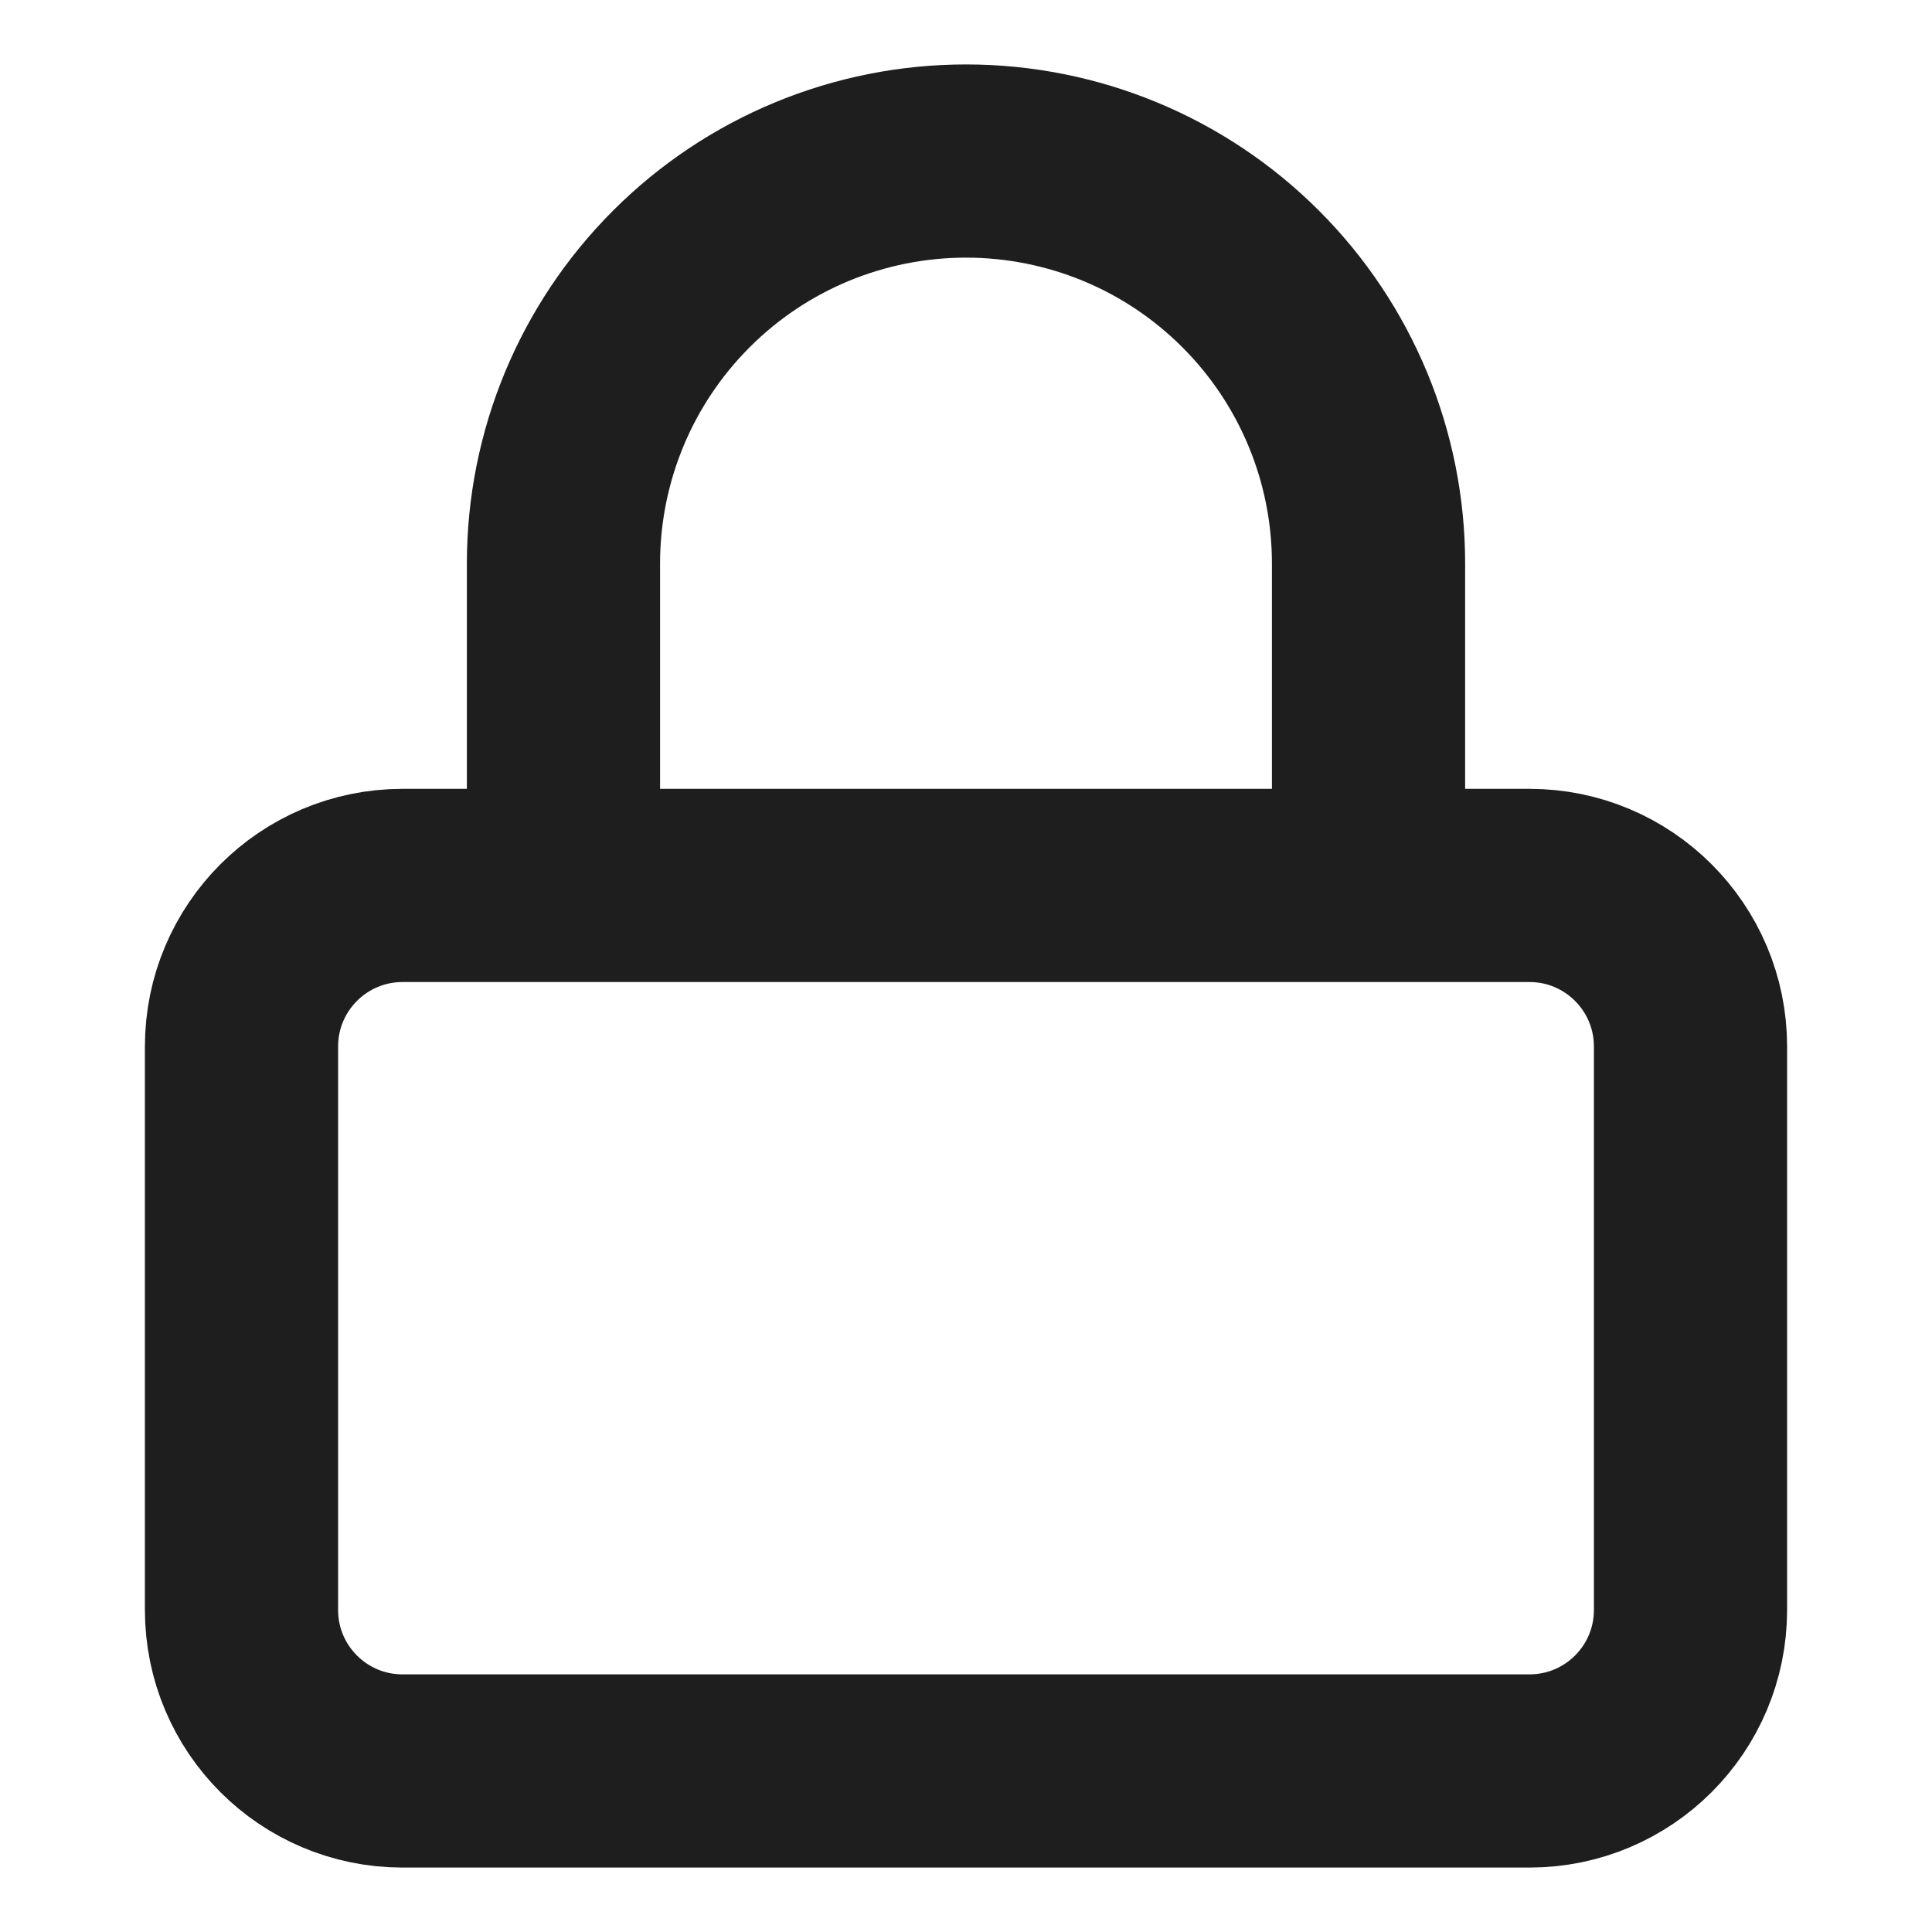
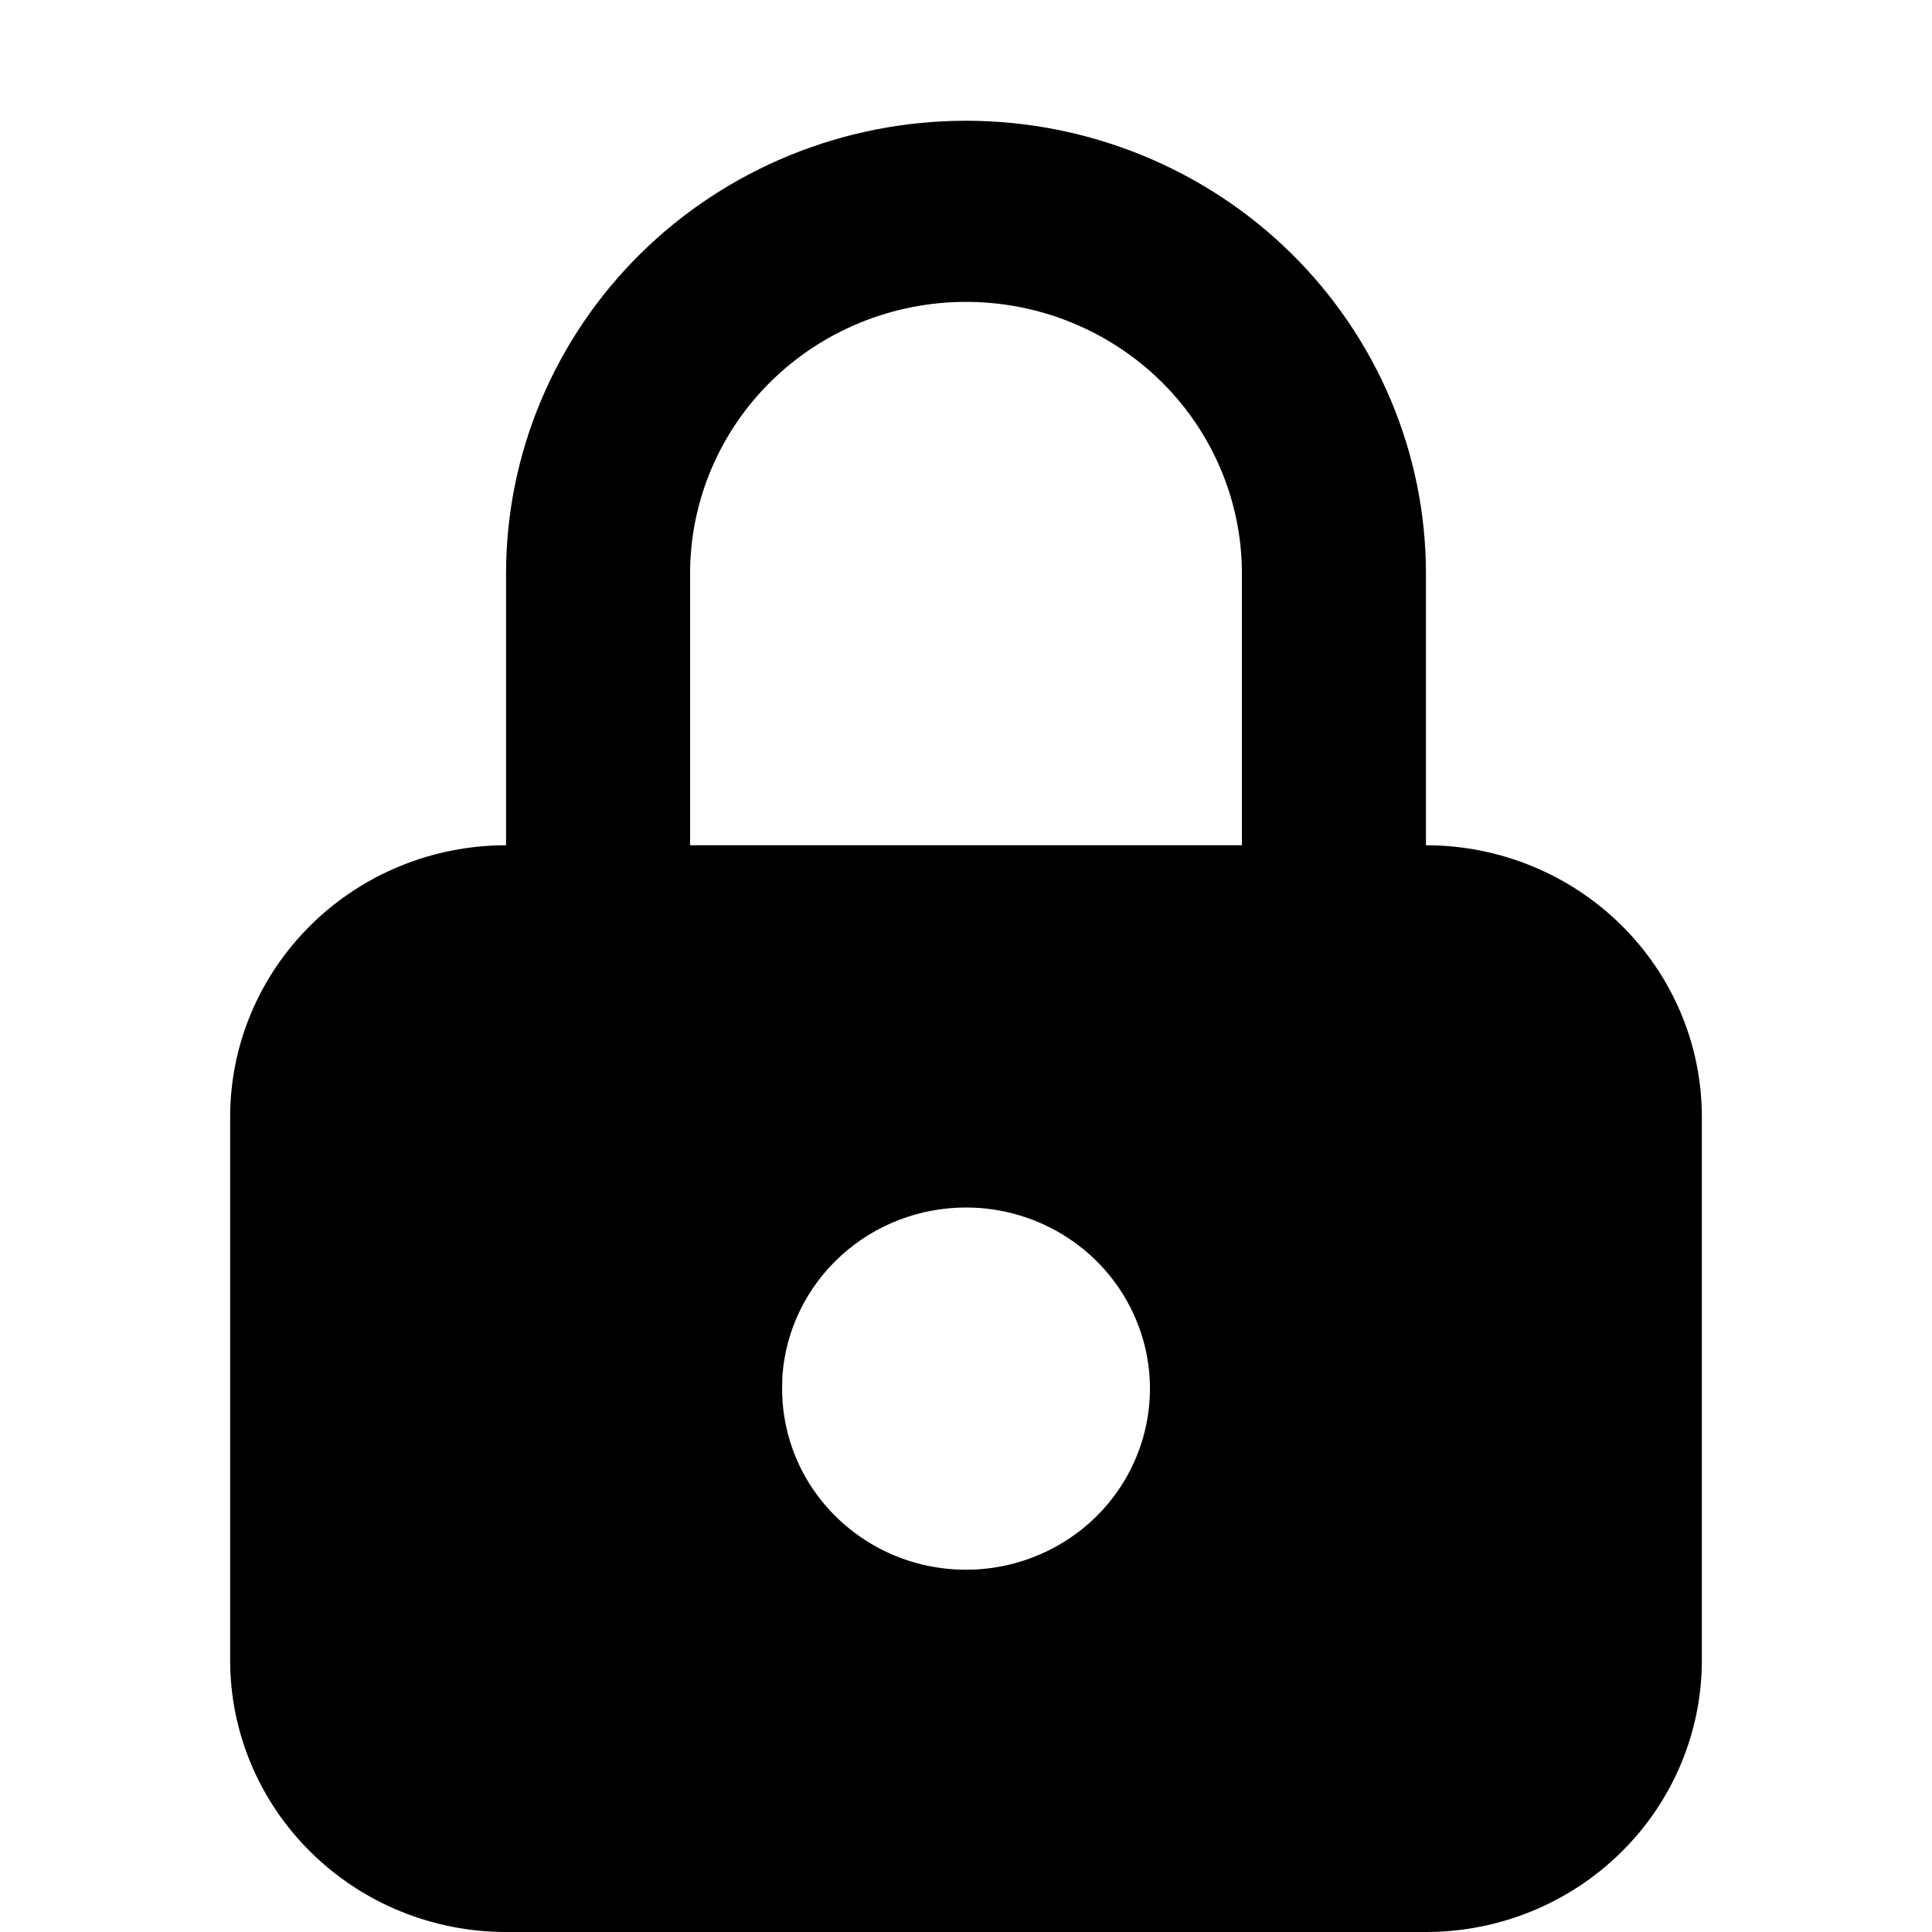
- <svg xmlns="http://www.w3.org/2000/svg" width="20" height="20" viewBox="0 0 20 20" fill="none">
-   <path d="M5.833 9.166V5.833C5.833 4.728 6.272 3.668 7.054 2.887C7.835 2.105 8.895 1.667 10 1.667C11.105 1.667 12.165 2.105 12.946 2.887C13.728 3.668 14.167 4.728 14.167 5.833V9.166M4.167 9.166H15.833C16.754 9.166 17.5 9.913 17.5 10.833V16.666C17.5 17.587 16.754 18.333 15.833 18.333H4.167C3.246 18.333 2.5 17.587 2.5 16.666V10.833C2.5 9.913 3.246 9.166 4.167 9.166Z" stroke="#1E1E1E" stroke-width="2" stroke-linecap="round" stroke-linejoin="round" />
+ <svg xmlns="http://www.w3.org/2000/svg" width="16" height="16" viewBox="0 0 16 16" fill="none">
+   <path d="M8 1C9.01 1 9.979 1.395 10.693 2.098C11.407 2.802 11.809 3.755 11.809 4.75V7C12.415 7 12.996 7.237 13.424 7.659C13.853 8.081 14.094 8.653 14.094 9.25V13.75C14.094 14.347 13.853 14.919 13.424 15.341C12.996 15.763 12.415 16 11.809 16H4.191C3.585 16 3.004 15.763 2.576 15.341C2.147 14.919 1.906 14.347 1.906 13.75V9.25C1.906 8.653 2.147 8.081 2.576 7.659C3.004 7.237 3.585 7 4.191 7V4.75C4.191 3.755 4.593 2.802 5.307 2.098C6.021 1.395 6.99 1 8 1ZM8 10C7.616 10 7.245 10.143 6.964 10.4C6.682 10.657 6.509 11.01 6.48 11.387L6.477 11.5C6.477 11.797 6.566 12.087 6.733 12.333C6.901 12.58 7.139 12.772 7.417 12.886C7.695 12.999 8.002 13.029 8.297 12.971C8.593 12.913 8.864 12.77 9.077 12.561C9.29 12.351 9.435 12.084 9.494 11.793C9.553 11.502 9.523 11.2 9.407 10.926C9.292 10.652 9.097 10.418 8.846 10.253C8.596 10.088 8.301 10 8 10ZM8 2.5C7.394 2.5 6.813 2.737 6.384 3.159C5.956 3.581 5.715 4.153 5.715 4.75V7H10.285V4.75C10.285 4.153 10.044 3.581 9.616 3.159C9.187 2.737 8.606 2.5 8 2.5Z" fill="black" />
</svg>
